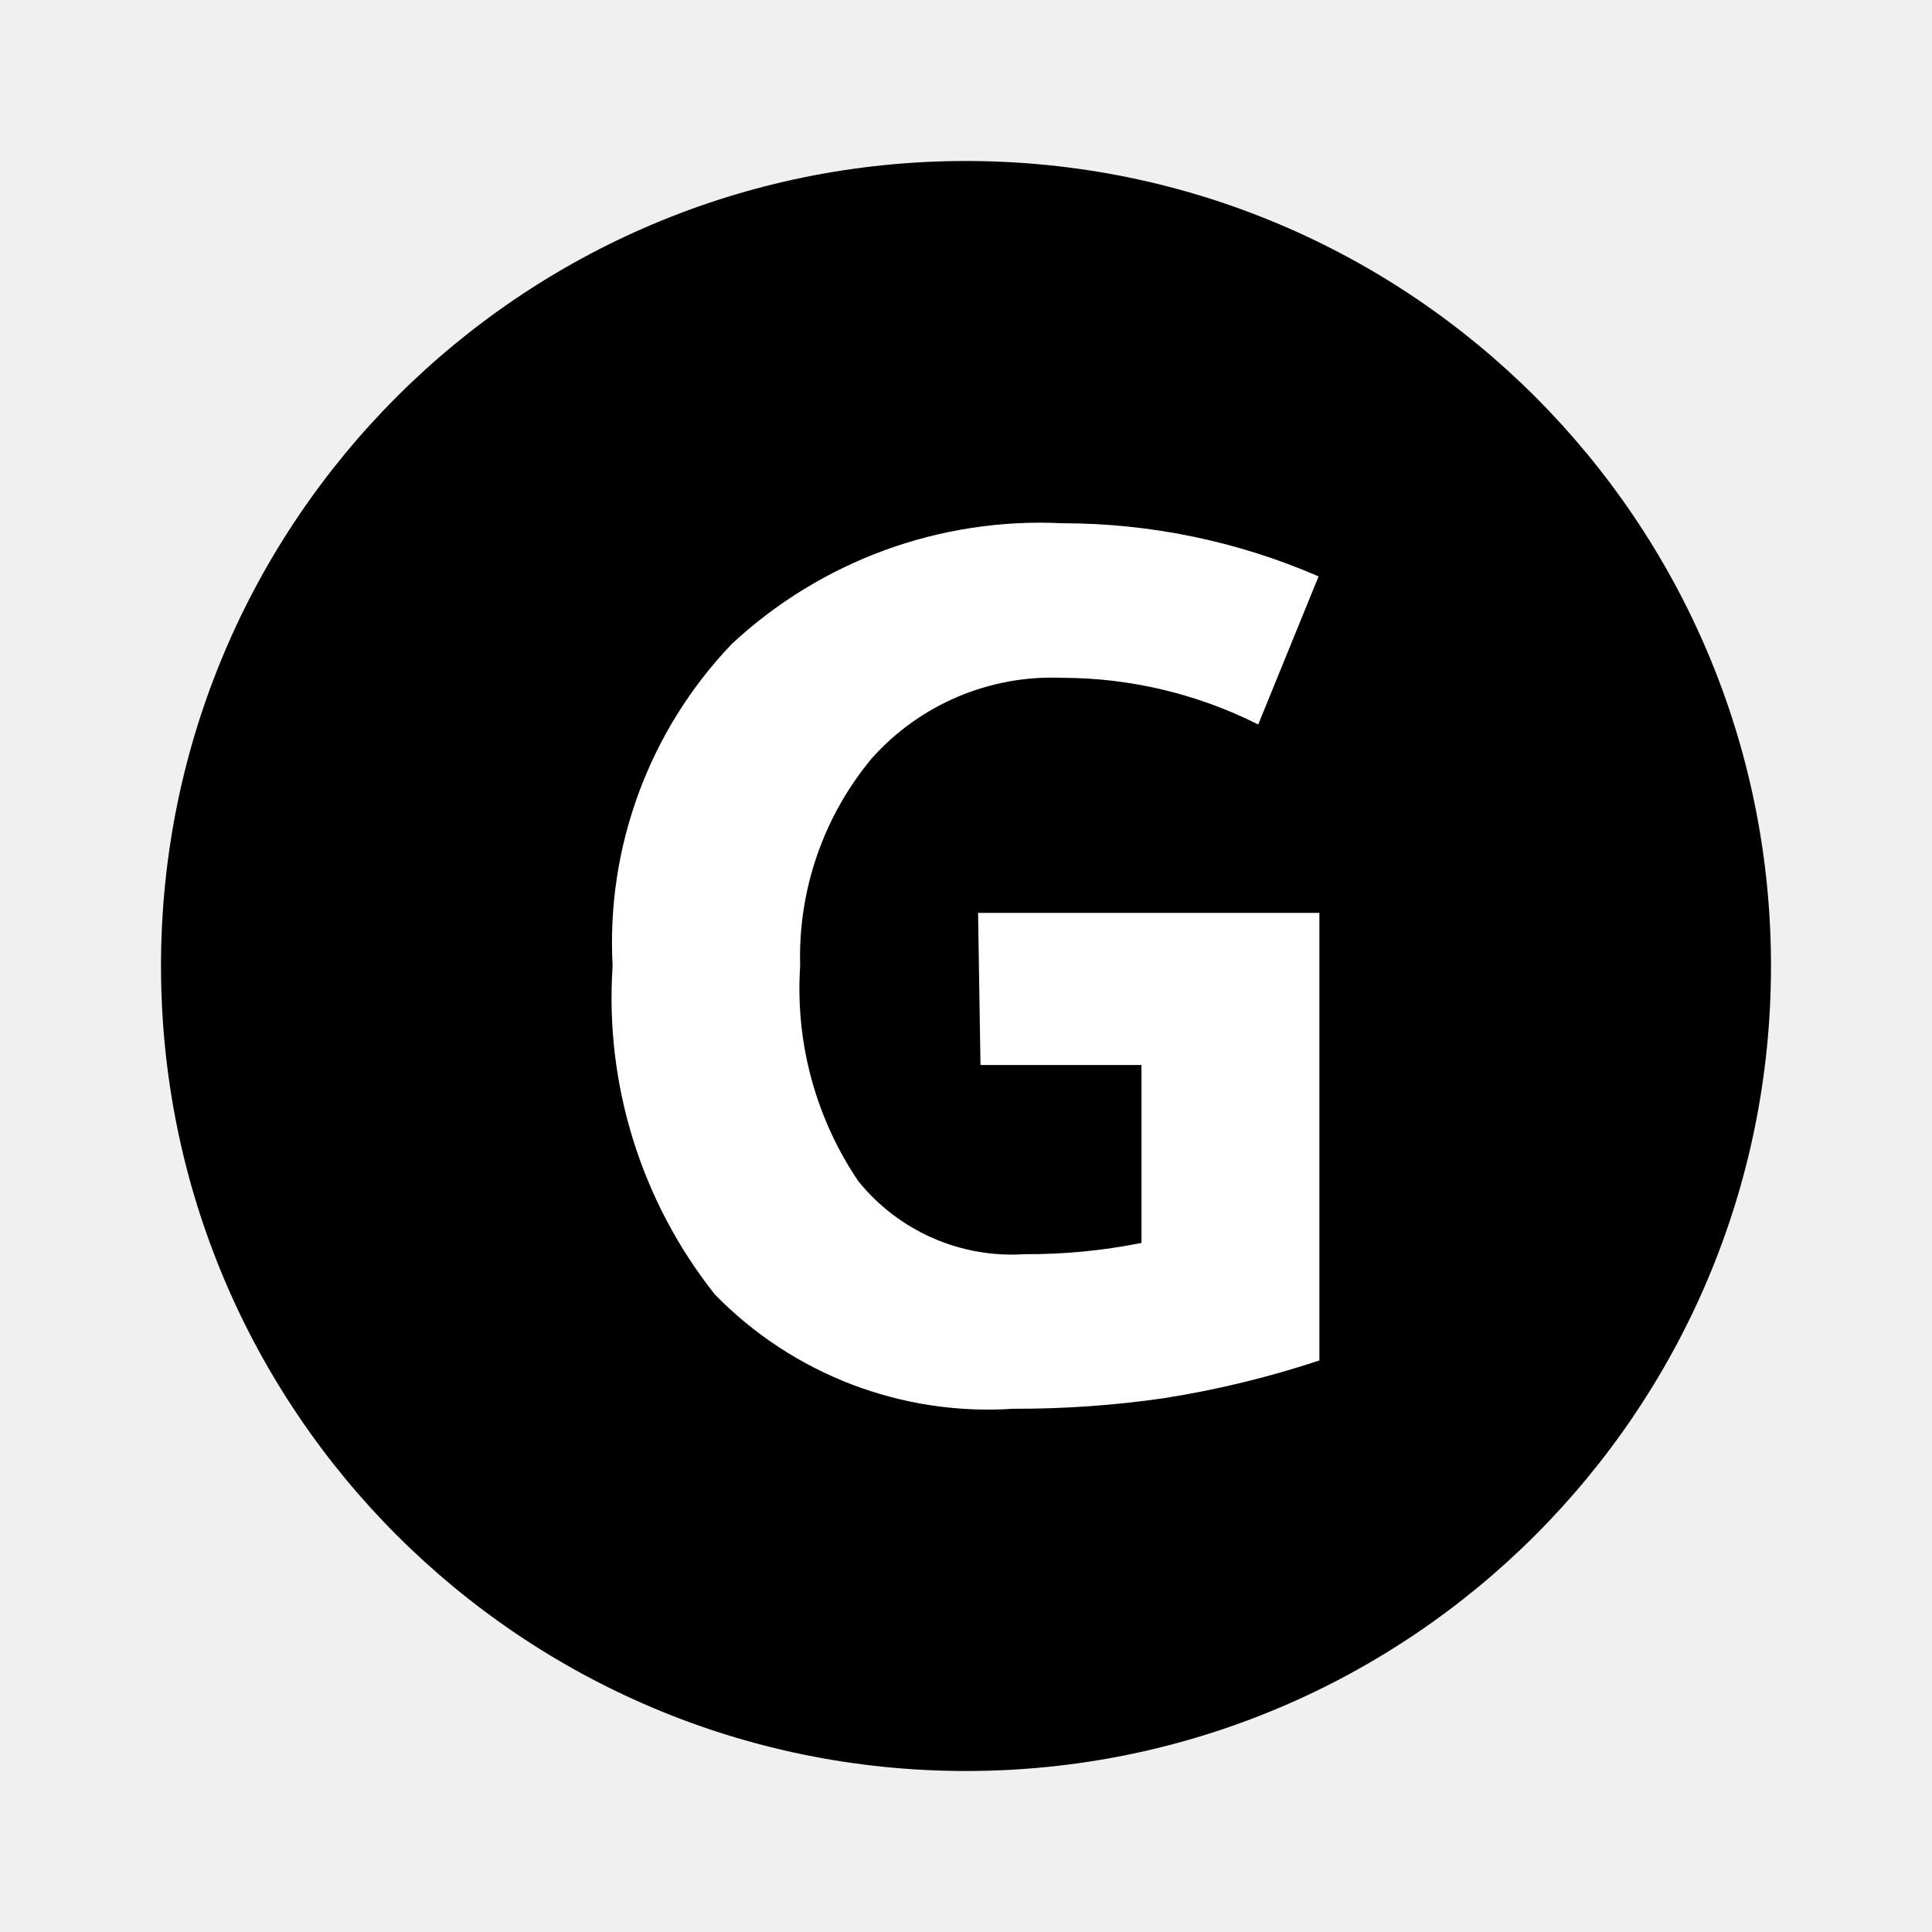
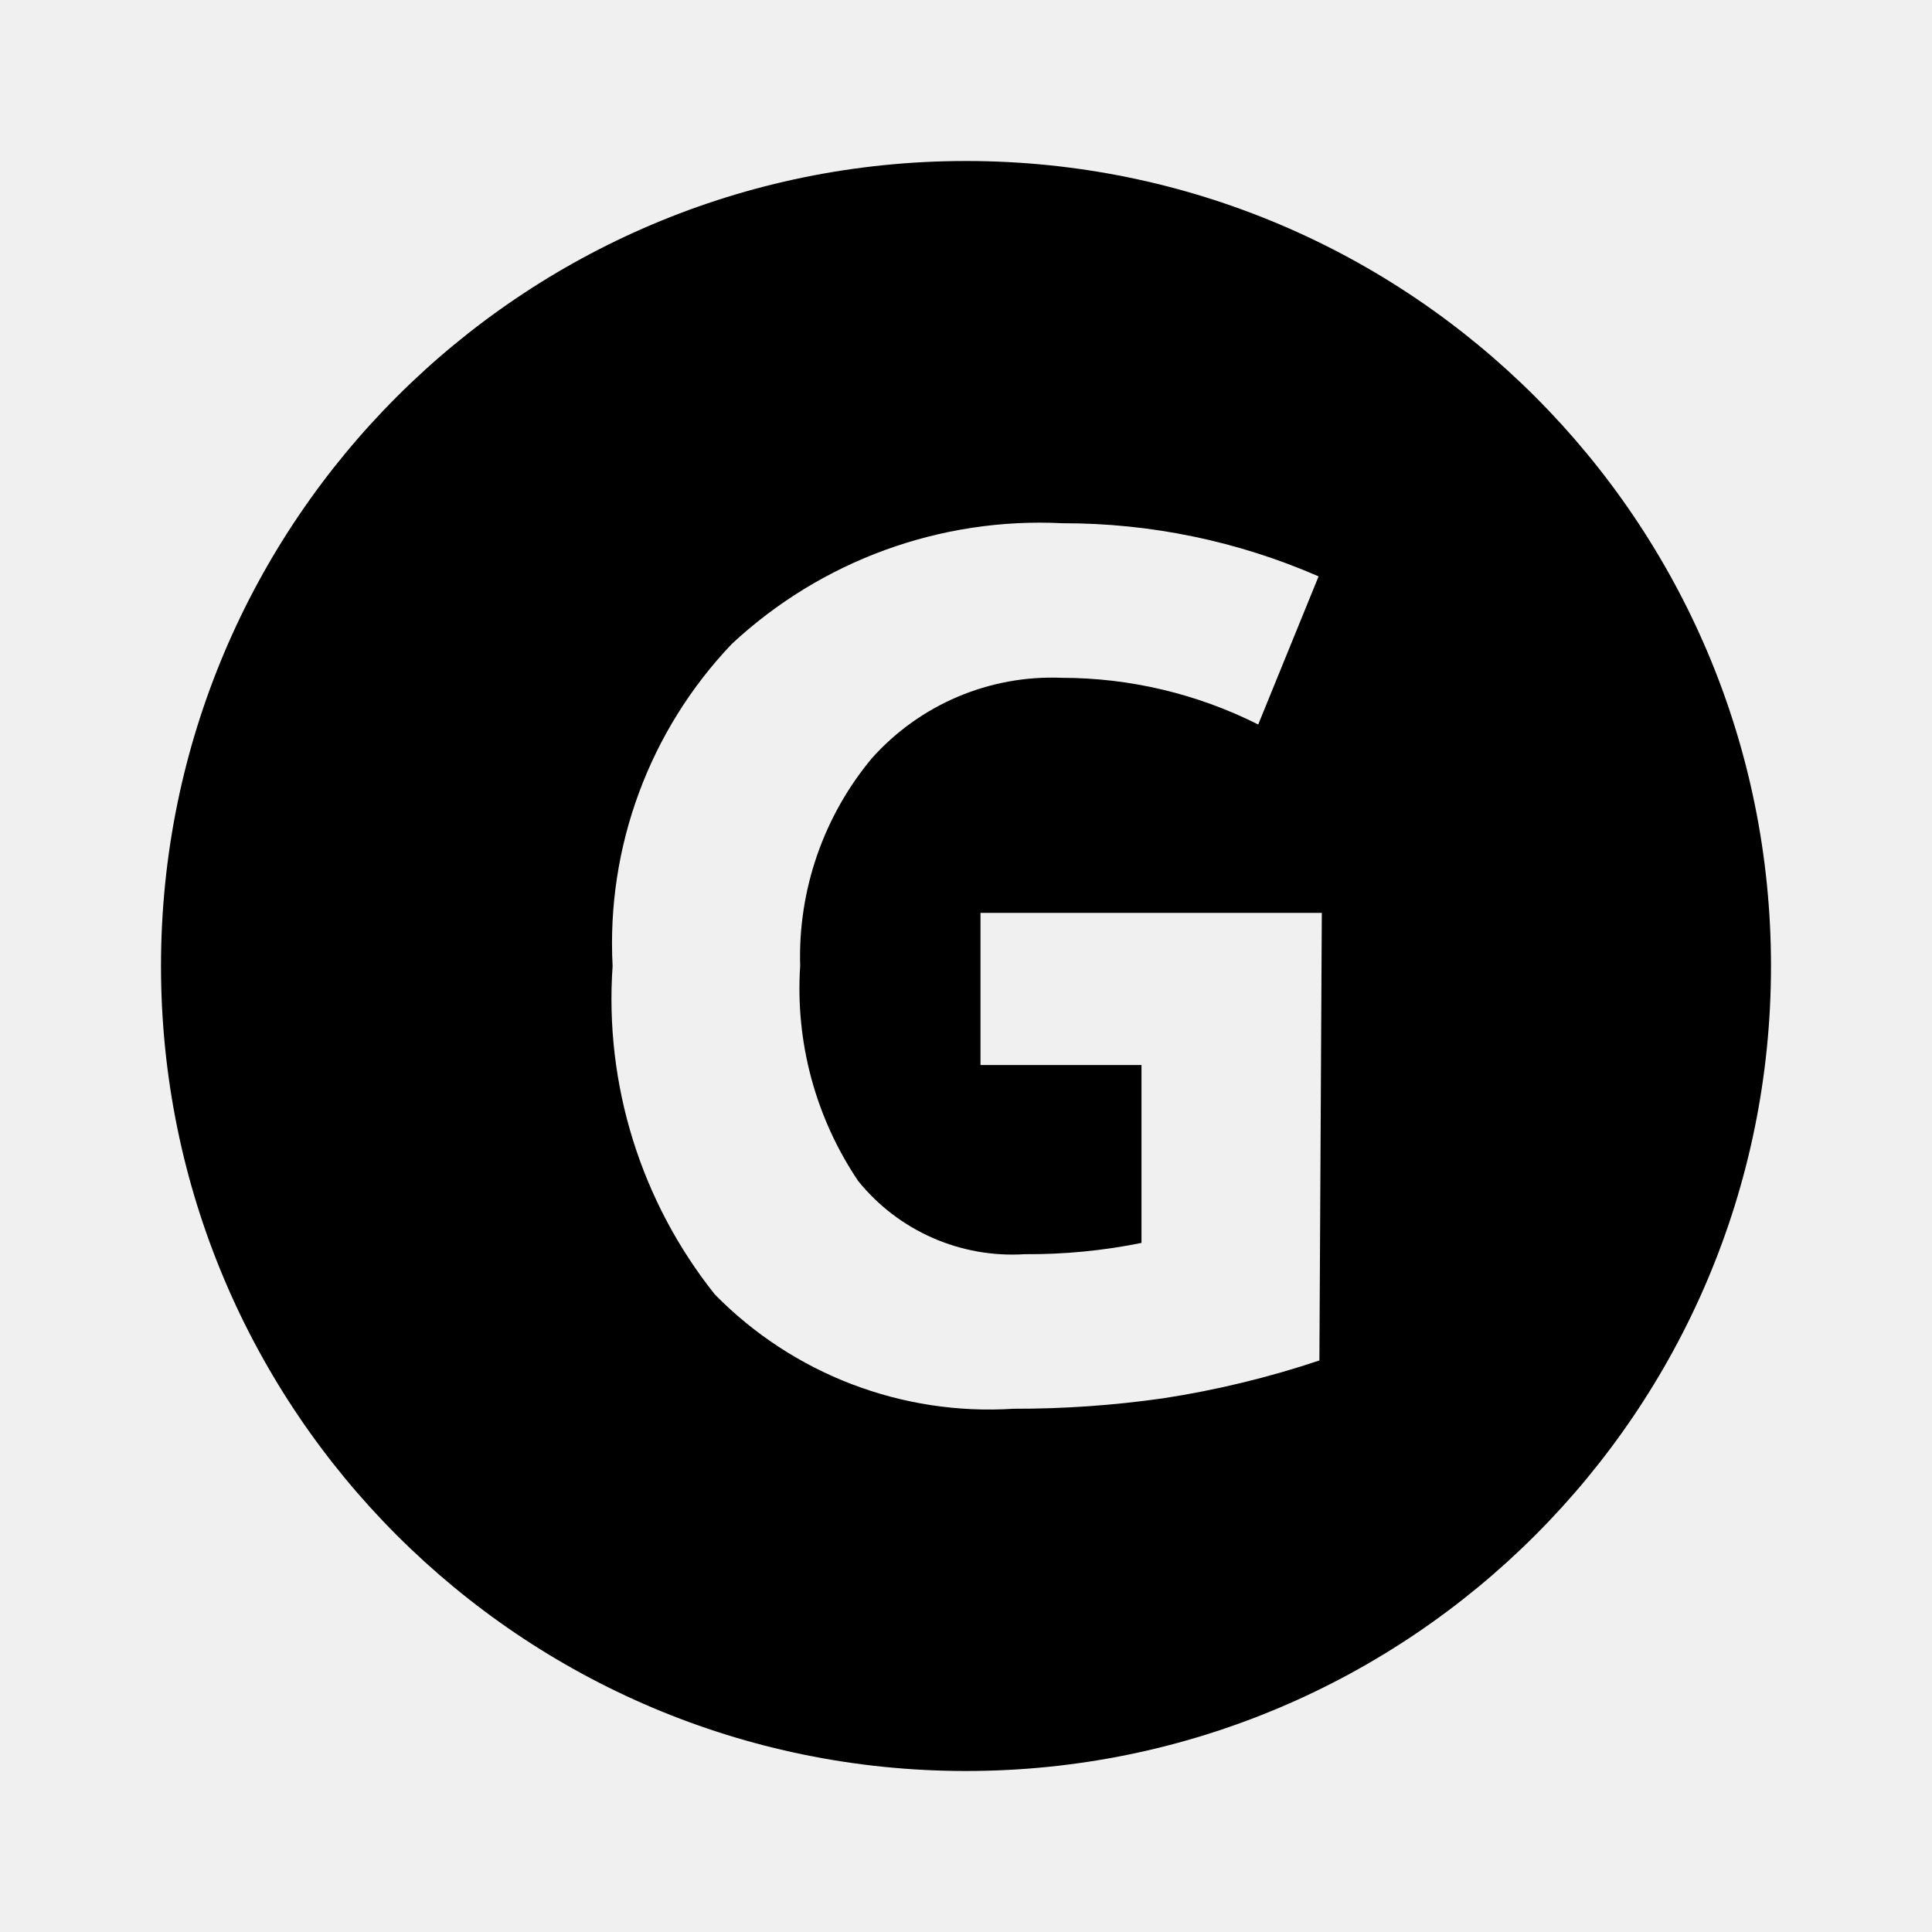
<svg xmlns="http://www.w3.org/2000/svg" width="24" height="24" viewBox="0 0 24 24">
-   <circle cx="12" cy="12" r="10" />
-   <path d="M12.15 11.34h4.24v5.56a12.09 12.09 0 0 1-1.94.47 12.73 12.73 0 0 1-1.86.13 4.74 4.74 0 0 1-3.71-1.42A5.93 5.93 0 0 1 7.61 12a5.37 5.37 0 0 1 1.48-4 5.62 5.62 0 0 1 4.11-1.5 8 8 0 0 1 3.18.66L15.63 9a5.43 5.43 0 0 0-2.44-.58 3 3 0 0 0-2.36 1A3.85 3.85 0 0 0 9.94 12a4.27 4.27 0 0 0 .72 2.67 2.45 2.45 0 0 0 2.07.91 7.19 7.19 0 0 0 1.45-.14v-2.21h-2z" fill="#fff" />
+   <path d="M12 2a10 10 0 1 0 10 10A10 10 0 0 0 12 2zm4.39 14.9a11.67 11.67 0 0 1-1.94.47 12.92 12.92 0 0 1-1.86.13 4.77 4.77 0 0 1-3.71-1.42A5.89 5.89 0 0 1 7.61 12a5.39 5.39 0 0 1 1.48-4 5.61 5.61 0 0 1 4.11-1.5 7.91 7.91 0 0 1 3.18.66L15.63 9a5.44 5.44 0 0 0-2.44-.58 3 3 0 0 0-2.36 1A3.85 3.85 0 0 0 9.94 12a4.28 4.28 0 0 0 .72 2.67 2.46 2.46 0 0 0 2.07.91 7.06 7.06 0 0 0 1.45-.14v-2.21h-2v-1.89h4.24z" />
</svg>
